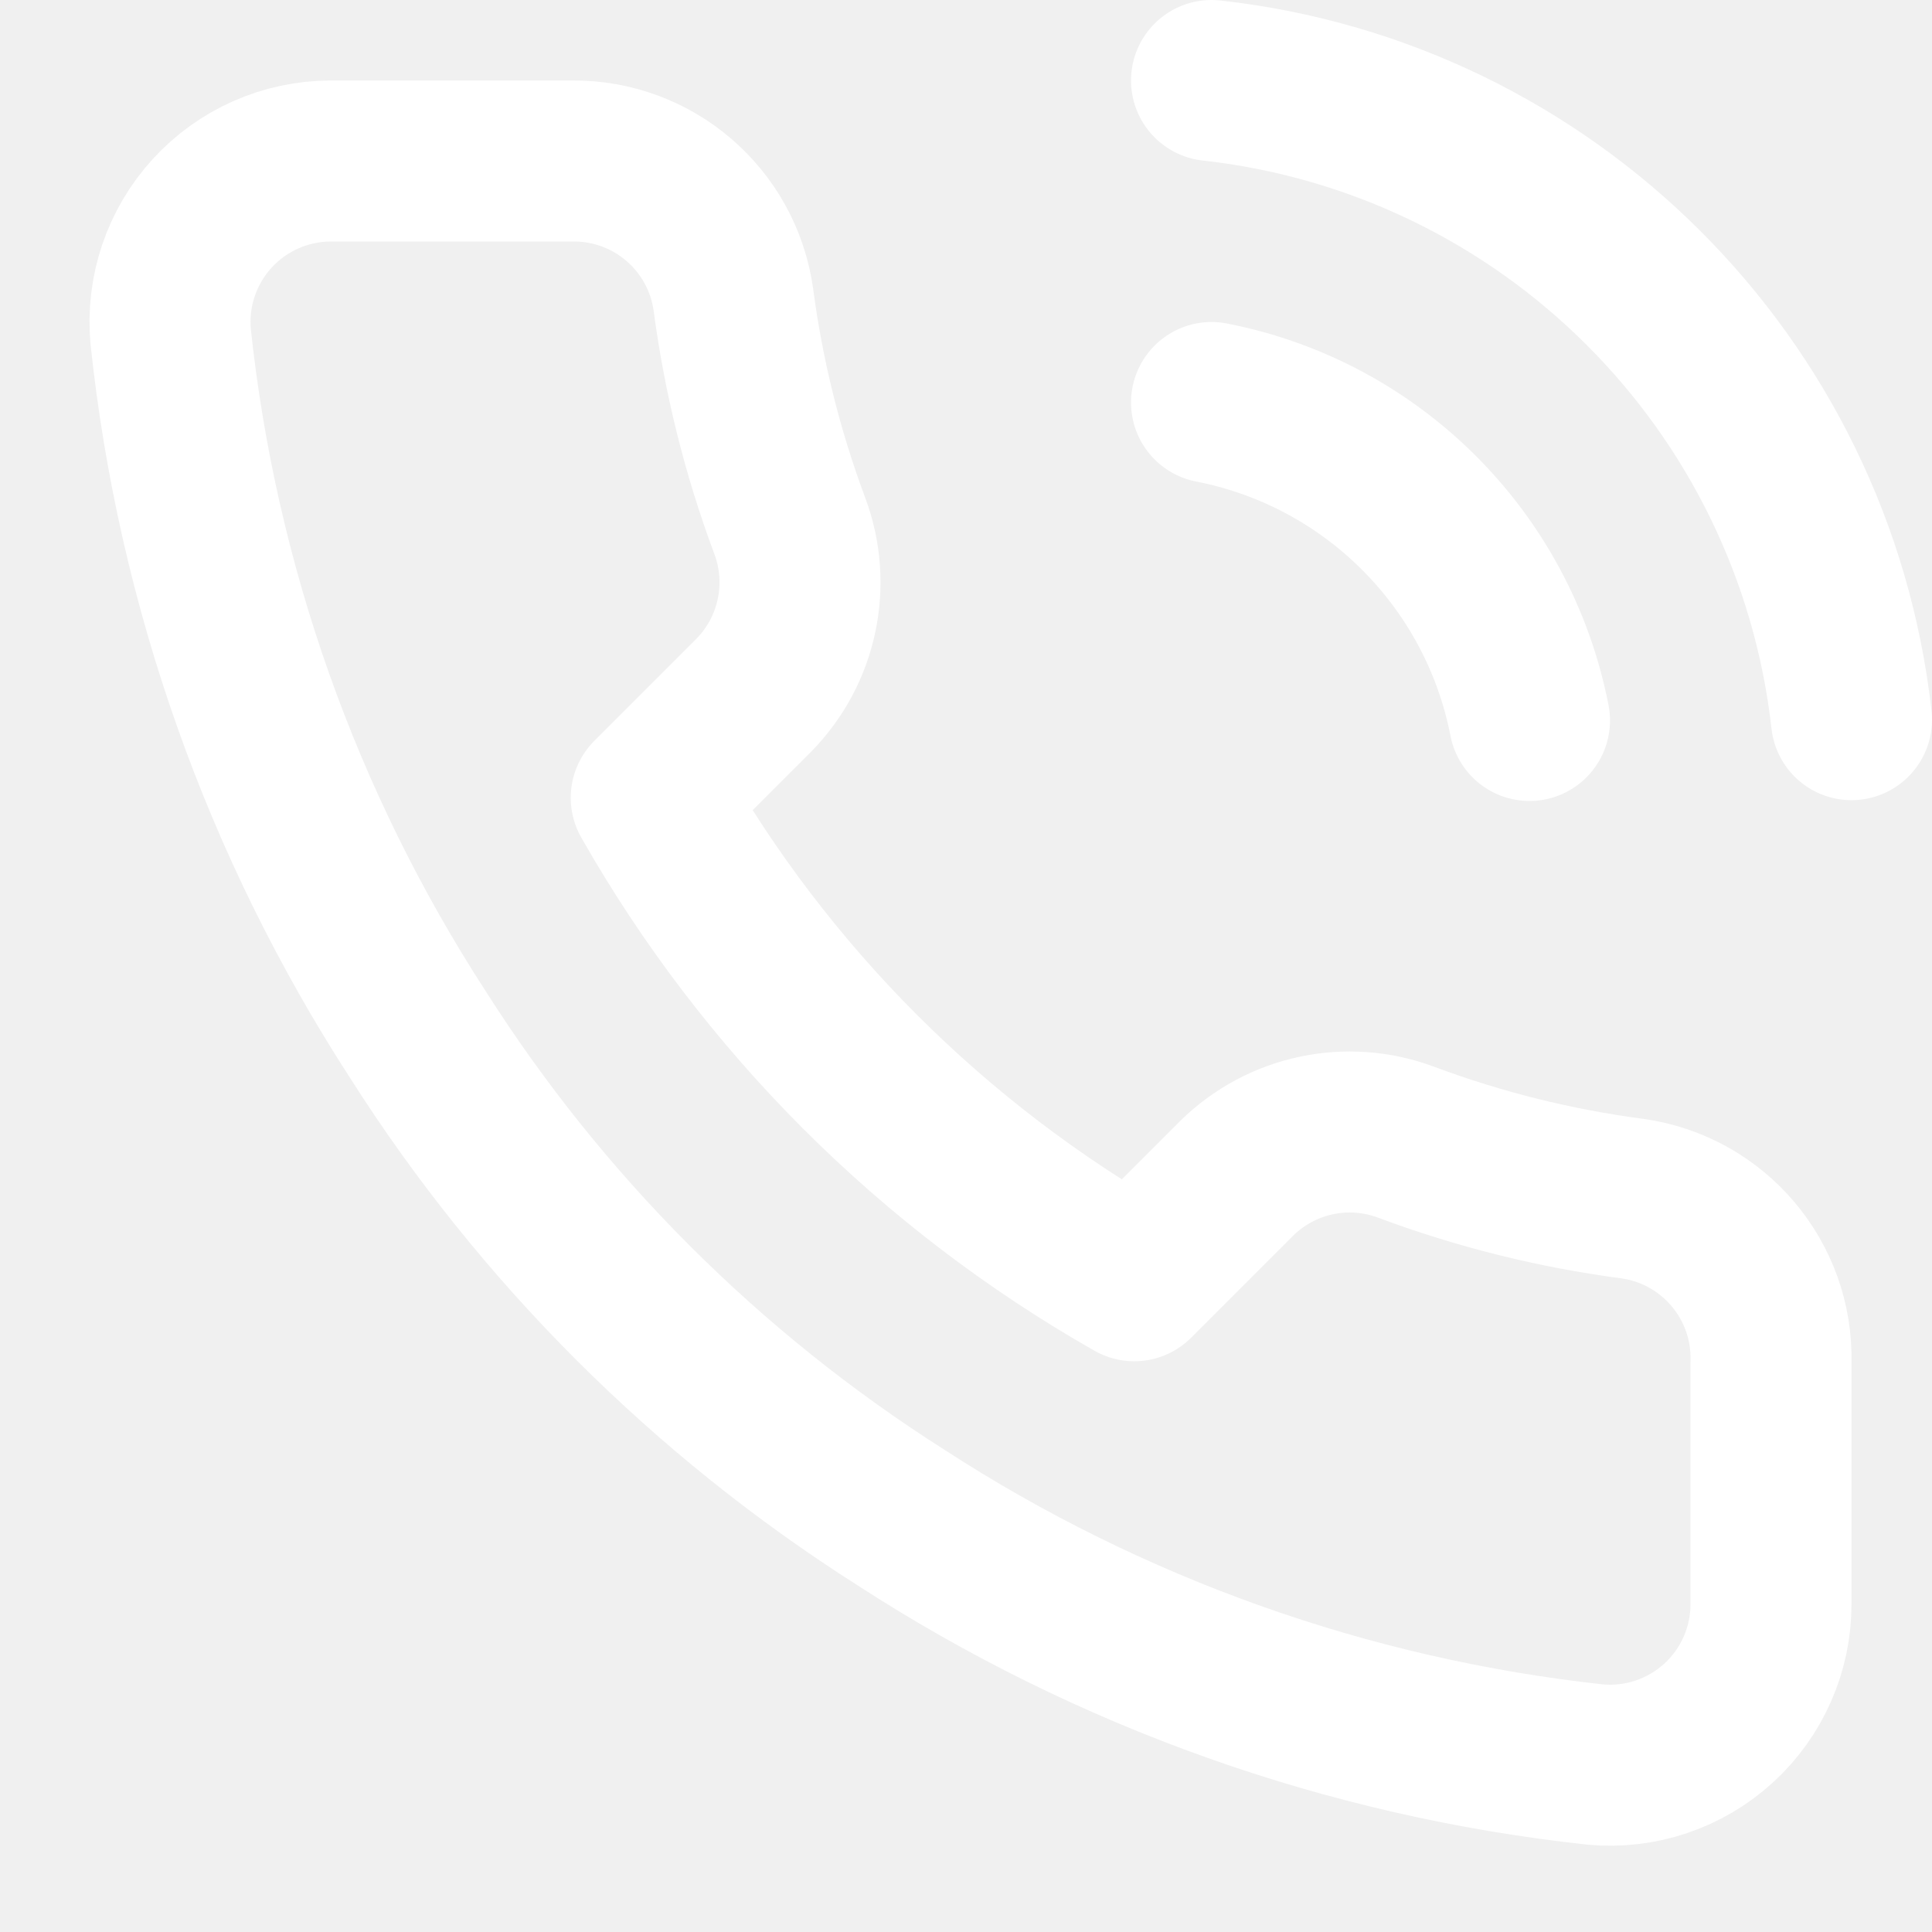
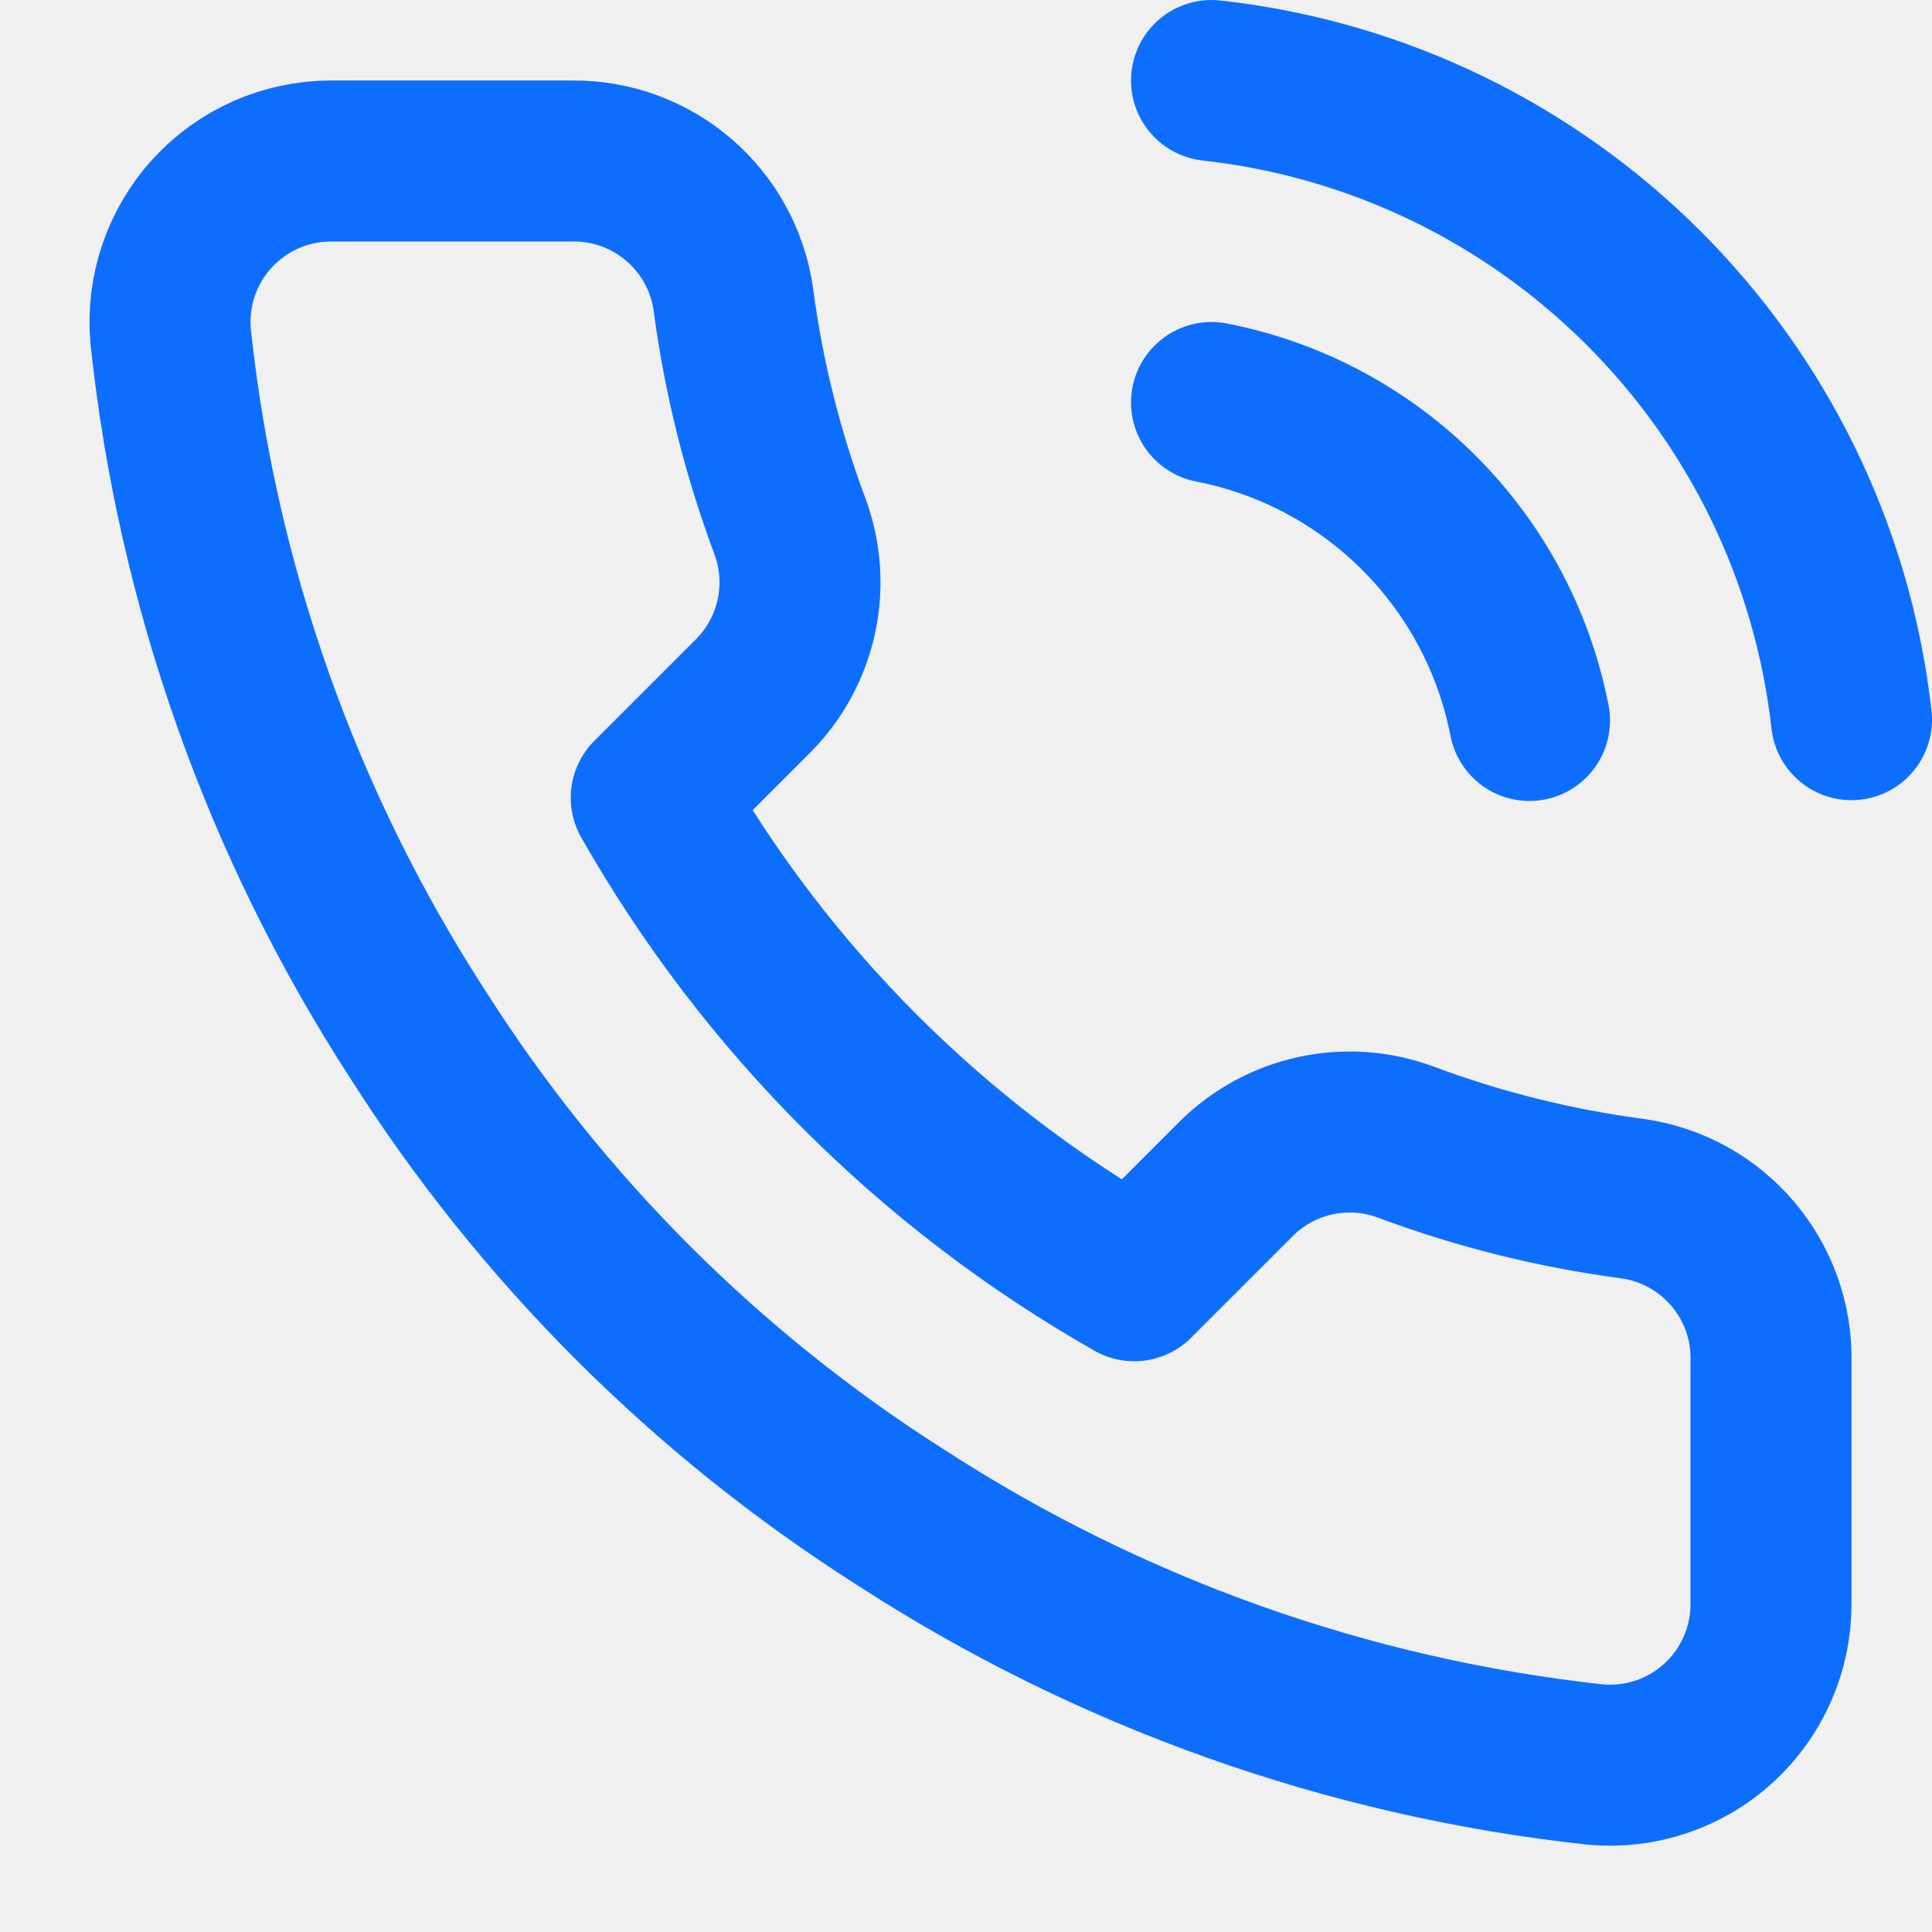
- <svg xmlns="http://www.w3.org/2000/svg" viewBox="0 0 24 24" fill="none" stroke="#fff" stroke-width="2" stroke-linecap="round" stroke-linejoin="round" class="feather feather-phone-call">
+ <svg xmlns="http://www.w3.org/2000/svg" viewBox="0 0 24 24" fill="none" stroke="#0d6efd" stroke-width="2" stroke-linecap="round" stroke-linejoin="round" class="feather feather-phone-call">
  <path d="M15.05 5A5 5 0 0 1 19 8.95M15.05 1A9 9 0 0 1 23 8.94m-1 7.98v3a2 2 0 0 1-2.18 2 19.79 19.79 0 0 1-8.63-3.07 19.5 19.5 0 0 1-6-6 19.79 19.79 0 0 1-3.07-8.67A2 2 0 0 1 4.11 2h3a2 2 0 0 1 2 1.72 12.84 12.84 0 0 0 .7 2.81 2 2 0 0 1-.45 2.11L8.09 9.91a16 16 0 0 0 6 6l1.27-1.27a2 2 0 0 1 2.11-.45 12.84 12.84 0 0 0 2.81.7A2 2 0 0 1 22 16.92z" />
</svg>
